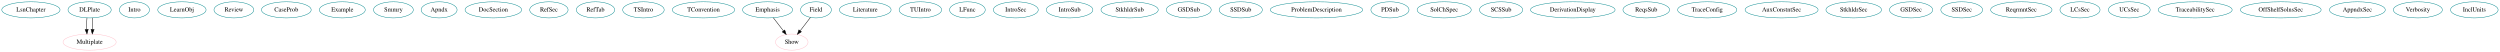
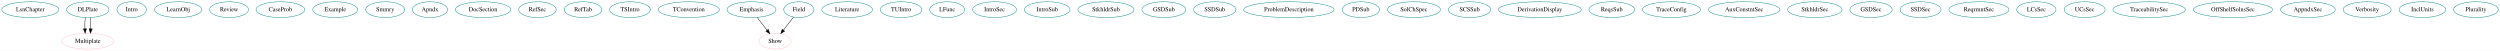
- <svg xmlns="http://www.w3.org/2000/svg" width="5579pt" height="116pt" viewBox="0.00 0.00 5579.29 116.00">
+ <svg xmlns="http://www.w3.org/2000/svg" width="5699pt" height="116pt" viewBox="0.00 0.00 5698.69 116.00">
  <g id="graph0" class="graph" transform="scale(1 1) rotate(0) translate(4 112)">
-     <polygon fill="white" stroke="transparent" points="-4,4 -4,-112 5575.29,-112 5575.29,4 -4,4" />
+     <polygon fill="white" stroke="transparent" points="-4,4 -4,-112 5694.69,-112 5694.69,4 -4,4" />
    <g id="node1" class="node">
      <ellipse fill="none" stroke="#00868b" cx="64.99" cy="-90" rx="64.99" ry="18" />
      <text text-anchor="middle" x="64.99" y="-86.3" font-family="Times,serif" font-size="14.00">LsnChapter</text>
    </g>
    <g id="node2" class="node">
      <ellipse fill="none" stroke="#00868b" cx="195.99" cy="-90" rx="48.19" ry="18" />
      <text text-anchor="middle" x="195.99" y="-86.3" font-family="Times,serif" font-size="14.00">DLPlate</text>
    </g>
-     <g id="node44" class="node">
+     <g id="node45" class="node">
      <ellipse fill="none" stroke="pink" cx="195.99" cy="-18" rx="59.29" ry="18" />
      <text text-anchor="middle" x="195.99" y="-14.3" font-family="Times,serif" font-size="14.00">Multiplate</text>
    </g>
    <g id="edge1" class="edge">
      <path fill="none" stroke="black" d="M190.12,-72.05C189.3,-64.35 189.06,-55.03 189.39,-46.36" />
      <polygon fill="black" stroke="black" points="192.89,-46.49 190.08,-36.28 185.9,-46.01 192.89,-46.49" />
    </g>
    <g id="edge3" class="edge">
      <path fill="none" stroke="black" d="M201.87,-72.05C202.69,-64.35 202.93,-55.03 202.6,-46.36" />
      <polygon fill="black" stroke="black" points="206.08,-46.01 201.91,-36.28 199.1,-46.49 206.08,-46.01" />
    </g>
    <g id="node3" class="node">
      <ellipse fill="none" stroke="#00868b" cx="295.99" cy="-90" rx="33.6" ry="18" />
      <text text-anchor="middle" x="295.99" y="-86.3" font-family="Times,serif" font-size="14.00">Intro</text>
    </g>
    <g id="node4" class="node">
      <ellipse fill="none" stroke="#00868b" cx="401.99" cy="-90" rx="53.89" ry="18" />
      <text text-anchor="middle" x="401.99" y="-86.3" font-family="Times,serif" font-size="14.00">LearnObj</text>
    </g>
    <g id="node5" class="node">
      <ellipse fill="none" stroke="#00868b" cx="517.99" cy="-90" rx="44.39" ry="18" />
      <text text-anchor="middle" x="517.99" y="-86.3" font-family="Times,serif" font-size="14.00">Review</text>
    </g>
    <g id="node6" class="node">
      <ellipse fill="none" stroke="#00868b" cx="634.99" cy="-90" rx="55.49" ry="18" />
      <text text-anchor="middle" x="634.99" y="-86.3" font-family="Times,serif" font-size="14.00">CaseProb</text>
    </g>
    <g id="node7" class="node">
      <ellipse fill="none" stroke="#00868b" cx="759.99" cy="-90" rx="51.19" ry="18" />
      <text text-anchor="middle" x="759.99" y="-86.3" font-family="Times,serif" font-size="14.00">Example</text>
    </g>
    <g id="node8" class="node">
      <ellipse fill="none" stroke="#00868b" cx="873.99" cy="-90" rx="44.39" ry="18" />
      <text text-anchor="middle" x="873.99" y="-86.3" font-family="Times,serif" font-size="14.00">Smmry</text>
    </g>
    <g id="node9" class="node">
      <ellipse fill="none" stroke="#00868b" cx="975.99" cy="-90" rx="40.09" ry="18" />
      <text text-anchor="middle" x="975.99" y="-86.3" font-family="Times,serif" font-size="14.00">Apndx</text>
    </g>
    <g id="node10" class="node">
      <ellipse fill="none" stroke="#00868b" cx="1096.99" cy="-90" rx="63.09" ry="18" />
      <text text-anchor="middle" x="1096.99" y="-86.3" font-family="Times,serif" font-size="14.00">DocSection</text>
    </g>
    <g id="node11" class="node">
      <ellipse fill="none" stroke="#00868b" cx="1220.99" cy="-90" rx="42.79" ry="18" />
      <text text-anchor="middle" x="1220.99" y="-86.3" font-family="Times,serif" font-size="14.00">RefSec</text>
    </g>
    <g id="node12" class="node">
      <ellipse fill="none" stroke="#00868b" cx="1324.99" cy="-90" rx="42.79" ry="18" />
      <text text-anchor="middle" x="1324.99" y="-86.3" font-family="Times,serif" font-size="14.00">RefTab</text>
    </g>
    <g id="node13" class="node">
      <ellipse fill="none" stroke="#00868b" cx="1431.99" cy="-90" rx="46.29" ry="18" />
      <text text-anchor="middle" x="1431.99" y="-86.3" font-family="Times,serif" font-size="14.00">TSIntro</text>
    </g>
    <g id="node14" class="node">
      <ellipse fill="none" stroke="#00868b" cx="1565.99" cy="-90" rx="69.59" ry="18" />
      <text text-anchor="middle" x="1565.99" y="-86.3" font-family="Times,serif" font-size="14.00">TConvention</text>
    </g>
    <g id="node15" class="node">
      <ellipse fill="none" stroke="#00868b" cx="1708.99" cy="-90" rx="55.79" ry="18" />
      <text text-anchor="middle" x="1708.99" y="-86.3" font-family="Times,serif" font-size="14.00">Emphasis</text>
    </g>
-     <g id="node45" class="node">
+     <g id="node46" class="node">
      <ellipse fill="none" stroke="pink" cx="1762.99" cy="-18" rx="36.29" ry="18" />
      <text text-anchor="middle" x="1762.99" y="-14.3" font-family="Times,serif" font-size="14.00">Show</text>
    </g>
    <g id="edge2" class="edge">
      <path fill="none" stroke="black" d="M1721.79,-72.41C1728.55,-63.66 1736.96,-52.75 1744.42,-43.08" />
      <polygon fill="black" stroke="black" points="1747.32,-45.04 1750.66,-34.99 1741.78,-40.77 1747.32,-45.04" />
    </g>
    <g id="node16" class="node">
      <ellipse fill="none" stroke="#00868b" cx="1926.99" cy="-90" rx="57.69" ry="18" />
      <text text-anchor="middle" x="1926.99" y="-86.3" font-family="Times,serif" font-size="14.00">Literature</text>
    </g>
    <g id="node17" class="node">
      <ellipse fill="none" stroke="#00868b" cx="2049.99" cy="-90" rx="47.39" ry="18" />
      <text text-anchor="middle" x="2049.99" y="-86.3" font-family="Times,serif" font-size="14.00">TUIntro</text>
    </g>
    <g id="node18" class="node">
      <ellipse fill="none" stroke="#00868b" cx="2154.99" cy="-90" rx="39.79" ry="18" />
      <text text-anchor="middle" x="2154.99" y="-86.3" font-family="Times,serif" font-size="14.00">LFunc</text>
    </g>
    <g id="node19" class="node">
      <ellipse fill="none" stroke="#00868b" cx="2262.99" cy="-90" rx="50.09" ry="18" />
      <text text-anchor="middle" x="2262.99" y="-86.3" font-family="Times,serif" font-size="14.00">IntroSec</text>
    </g>
    <g id="node20" class="node">
      <ellipse fill="none" stroke="#00868b" cx="2382.99" cy="-90" rx="51.99" ry="18" />
      <text text-anchor="middle" x="2382.99" y="-86.3" font-family="Times,serif" font-size="14.00">IntroSub</text>
    </g>
    <g id="node21" class="node">
      <ellipse fill="none" stroke="#00868b" cx="2516.99" cy="-90" rx="63.89" ry="18" />
      <text text-anchor="middle" x="2516.99" y="-86.3" font-family="Times,serif" font-size="14.00">StkhldrSub</text>
    </g>
    <g id="node22" class="node">
      <ellipse fill="none" stroke="#00868b" cx="2648.99" cy="-90" rx="50.09" ry="18" />
      <text text-anchor="middle" x="2648.99" y="-86.3" font-family="Times,serif" font-size="14.00">GSDSub</text>
    </g>
    <g id="node23" class="node">
      <ellipse fill="none" stroke="#00868b" cx="2764.99" cy="-90" rx="48.19" ry="18" />
      <text text-anchor="middle" x="2764.99" y="-86.3" font-family="Times,serif" font-size="14.00">SSDSub</text>
    </g>
    <g id="node24" class="node">
      <ellipse fill="none" stroke="#00868b" cx="2933.99" cy="-90" rx="103.18" ry="18" />
      <text text-anchor="middle" x="2933.99" y="-86.3" font-family="Times,serif" font-size="14.00">ProblemDescription</text>
    </g>
    <g id="node25" class="node">
      <ellipse fill="none" stroke="#00868b" cx="3097.99" cy="-90" rx="42.49" ry="18" />
      <text text-anchor="middle" x="3097.99" y="-86.3" font-family="Times,serif" font-size="14.00">PDSub</text>
    </g>
    <g id="node26" class="node">
      <ellipse fill="none" stroke="#00868b" cx="3218.99" cy="-90" rx="60.39" ry="18" />
      <text text-anchor="middle" x="3218.99" y="-86.3" font-family="Times,serif" font-size="14.00">SolChSpec</text>
    </g>
    <g id="node27" class="node">
      <ellipse fill="none" stroke="#00868b" cx="3345.99" cy="-90" rx="48.19" ry="18" />
      <text text-anchor="middle" x="3345.99" y="-86.3" font-family="Times,serif" font-size="14.00">SCSSub</text>
    </g>
    <g id="node28" class="node">
      <ellipse fill="none" stroke="#00868b" cx="3505.99" cy="-90" rx="94.48" ry="18" />
      <text text-anchor="middle" x="3505.99" y="-86.3" font-family="Times,serif" font-size="14.00">DerivationDisplay</text>
    </g>
    <g id="node29" class="node">
      <ellipse fill="none" stroke="#00868b" cx="3669.99" cy="-90" rx="51.99" ry="18" />
      <text text-anchor="middle" x="3669.99" y="-86.3" font-family="Times,serif" font-size="14.00">ReqsSub</text>
    </g>
    <g id="node30" class="node">
      <ellipse fill="none" stroke="#00868b" cx="3805.99" cy="-90" rx="66.09" ry="18" />
      <text text-anchor="middle" x="3805.99" y="-86.3" font-family="Times,serif" font-size="14.00">TraceConfig</text>
    </g>
    <g id="node31" class="node">
      <ellipse fill="none" stroke="#00868b" cx="3971.99" cy="-90" rx="81.49" ry="18" />
      <text text-anchor="middle" x="3971.99" y="-86.3" font-family="Times,serif" font-size="14.00">AuxConstntSec</text>
    </g>
    <g id="node32" class="node">
      <ellipse fill="none" stroke="#00868b" cx="4132.99" cy="-90" rx="61.99" ry="18" />
      <text text-anchor="middle" x="4132.99" y="-86.3" font-family="Times,serif" font-size="14.00">StkhldrSec</text>
    </g>
    <g id="node33" class="node">
      <ellipse fill="none" stroke="#00868b" cx="4260.99" cy="-90" rx="48.19" ry="18" />
      <text text-anchor="middle" x="4260.99" y="-86.3" font-family="Times,serif" font-size="14.00">GSDSec</text>
    </g>
    <g id="node34" class="node">
      <ellipse fill="none" stroke="#00868b" cx="4373.99" cy="-90" rx="46.59" ry="18" />
      <text text-anchor="middle" x="4373.99" y="-86.3" font-family="Times,serif" font-size="14.00">SSDSec</text>
    </g>
    <g id="node35" class="node">
      <ellipse fill="none" stroke="#00868b" cx="4506.99" cy="-90" rx="68.49" ry="18" />
      <text text-anchor="middle" x="4506.99" y="-86.3" font-family="Times,serif" font-size="14.00">ReqrmntSec</text>
    </g>
    <g id="node36" class="node">
      <ellipse fill="none" stroke="#00868b" cx="4637.99" cy="-90" rx="44.69" ry="18" />
      <text text-anchor="middle" x="4637.99" y="-86.3" font-family="Times,serif" font-size="14.00">LCsSec</text>
    </g>
    <g id="node37" class="node">
      <ellipse fill="none" stroke="#00868b" cx="4747.99" cy="-90" rx="46.59" ry="18" />
      <text text-anchor="middle" x="4747.99" y="-86.3" font-family="Times,serif" font-size="14.00">UCsSec</text>
    </g>
    <g id="node38" class="node">
      <ellipse fill="none" stroke="#00868b" cx="4894.99" cy="-90" rx="82.59" ry="18" />
      <text text-anchor="middle" x="4894.99" y="-86.3" font-family="Times,serif" font-size="14.00">TraceabilitySec</text>
    </g>
    <g id="node39" class="node">
      <ellipse fill="none" stroke="#00868b" cx="5085.99" cy="-90" rx="90.18" ry="18" />
      <text text-anchor="middle" x="5085.99" y="-86.3" font-family="Times,serif" font-size="14.00">OffShelfSolnsSec</text>
    </g>
    <g id="node40" class="node">
      <ellipse fill="none" stroke="#00868b" cx="5256.99" cy="-90" rx="62.29" ry="18" />
      <text text-anchor="middle" x="5256.99" y="-86.3" font-family="Times,serif" font-size="14.00">AppndxSec</text>
    </g>
    <g id="node41" class="node">
      <ellipse fill="none" stroke="#00868b" cx="1816.99" cy="-90" rx="34.39" ry="18" />
      <text text-anchor="middle" x="1816.99" y="-86.3" font-family="Times,serif" font-size="14.00">Field</text>
    </g>
    <g id="edge4" class="edge">
      <path fill="none" stroke="black" d="M1804.74,-73.12C1797.93,-64.29 1789.32,-53.13 1781.69,-43.24" />
      <polygon fill="black" stroke="black" points="1784.45,-41.09 1775.57,-35.31 1778.91,-45.36 1784.45,-41.09" />
    </g>
    <g id="node42" class="node">
      <ellipse fill="none" stroke="#00868b" cx="5391.99" cy="-90" rx="54.69" ry="18" />
      <text text-anchor="middle" x="5391.99" y="-86.3" font-family="Times,serif" font-size="14.00">Verbosity</text>
    </g>
    <g id="node43" class="node">
      <ellipse fill="none" stroke="#00868b" cx="5517.99" cy="-90" rx="53.09" ry="18" />
      <text text-anchor="middle" x="5517.99" y="-86.3" font-family="Times,serif" font-size="14.00">InclUnits</text>
    </g>
+     <g id="node44" class="node">
+       <ellipse fill="none" stroke="#00868b" cx="5639.99" cy="-90" rx="50.89" ry="18" />
+       <text text-anchor="middle" x="5639.99" y="-86.3" font-family="Times,serif" font-size="14.00">Plurality</text>
+     </g>
  </g>
</svg>
